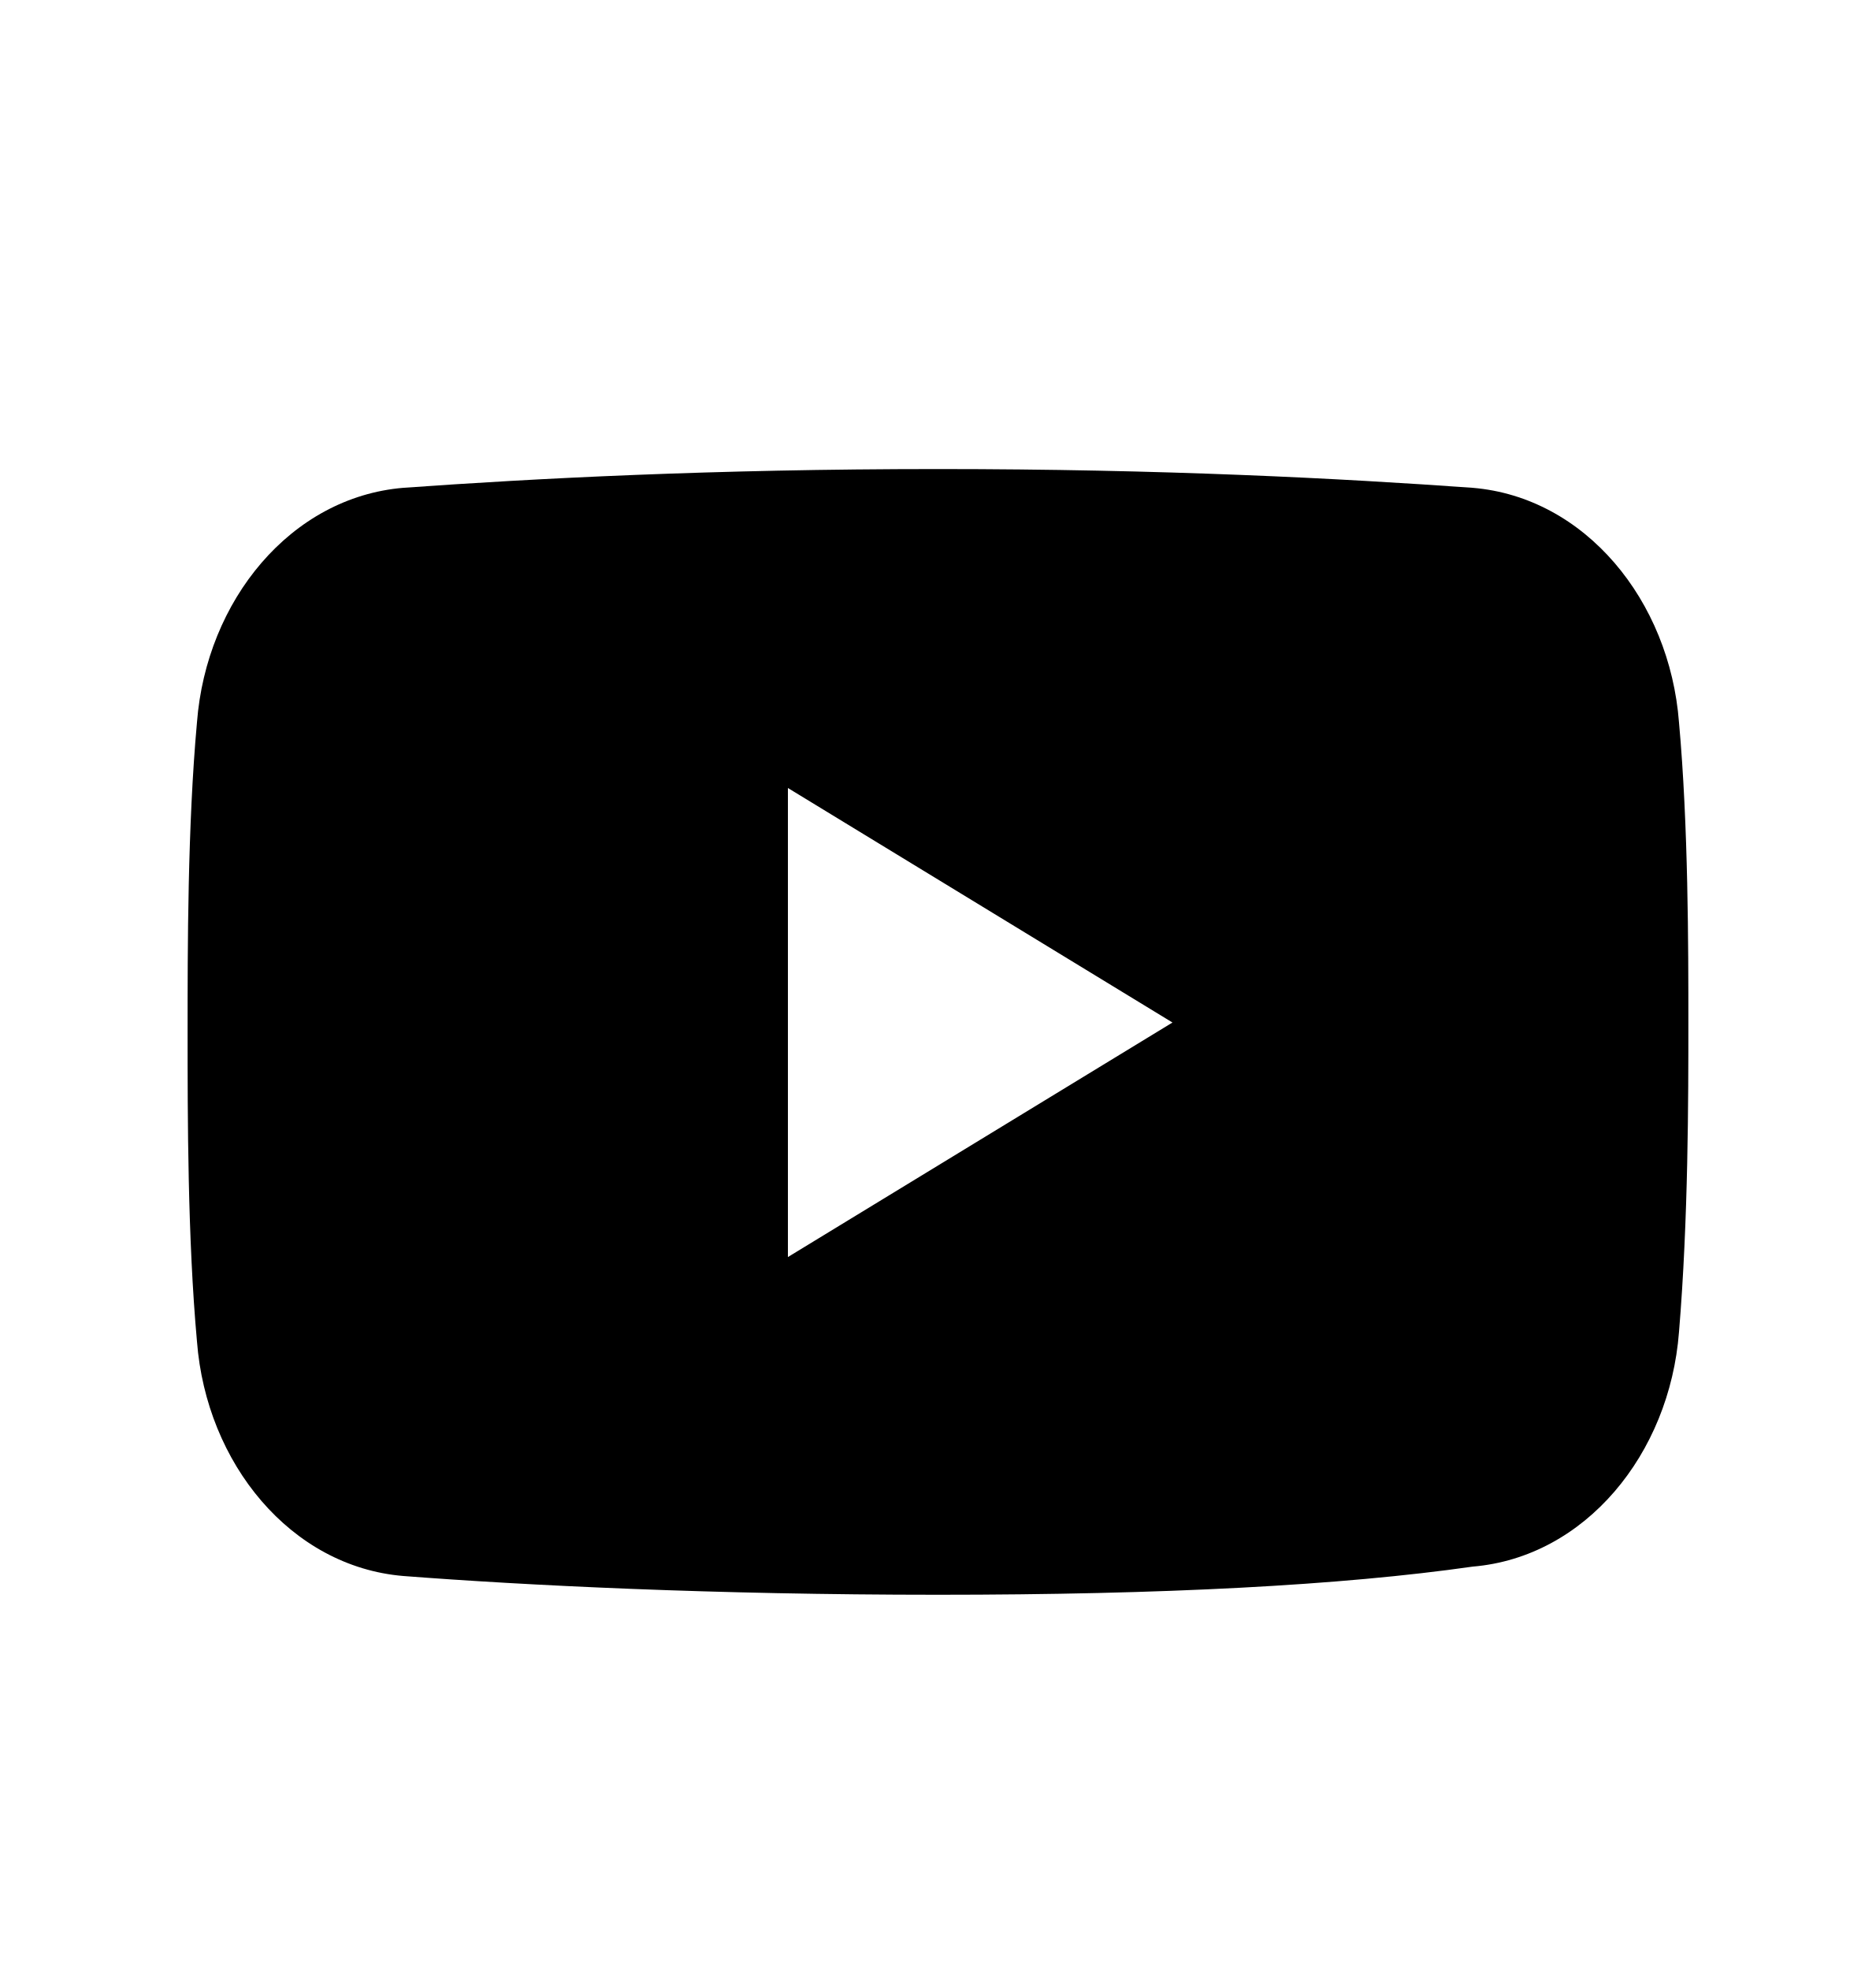
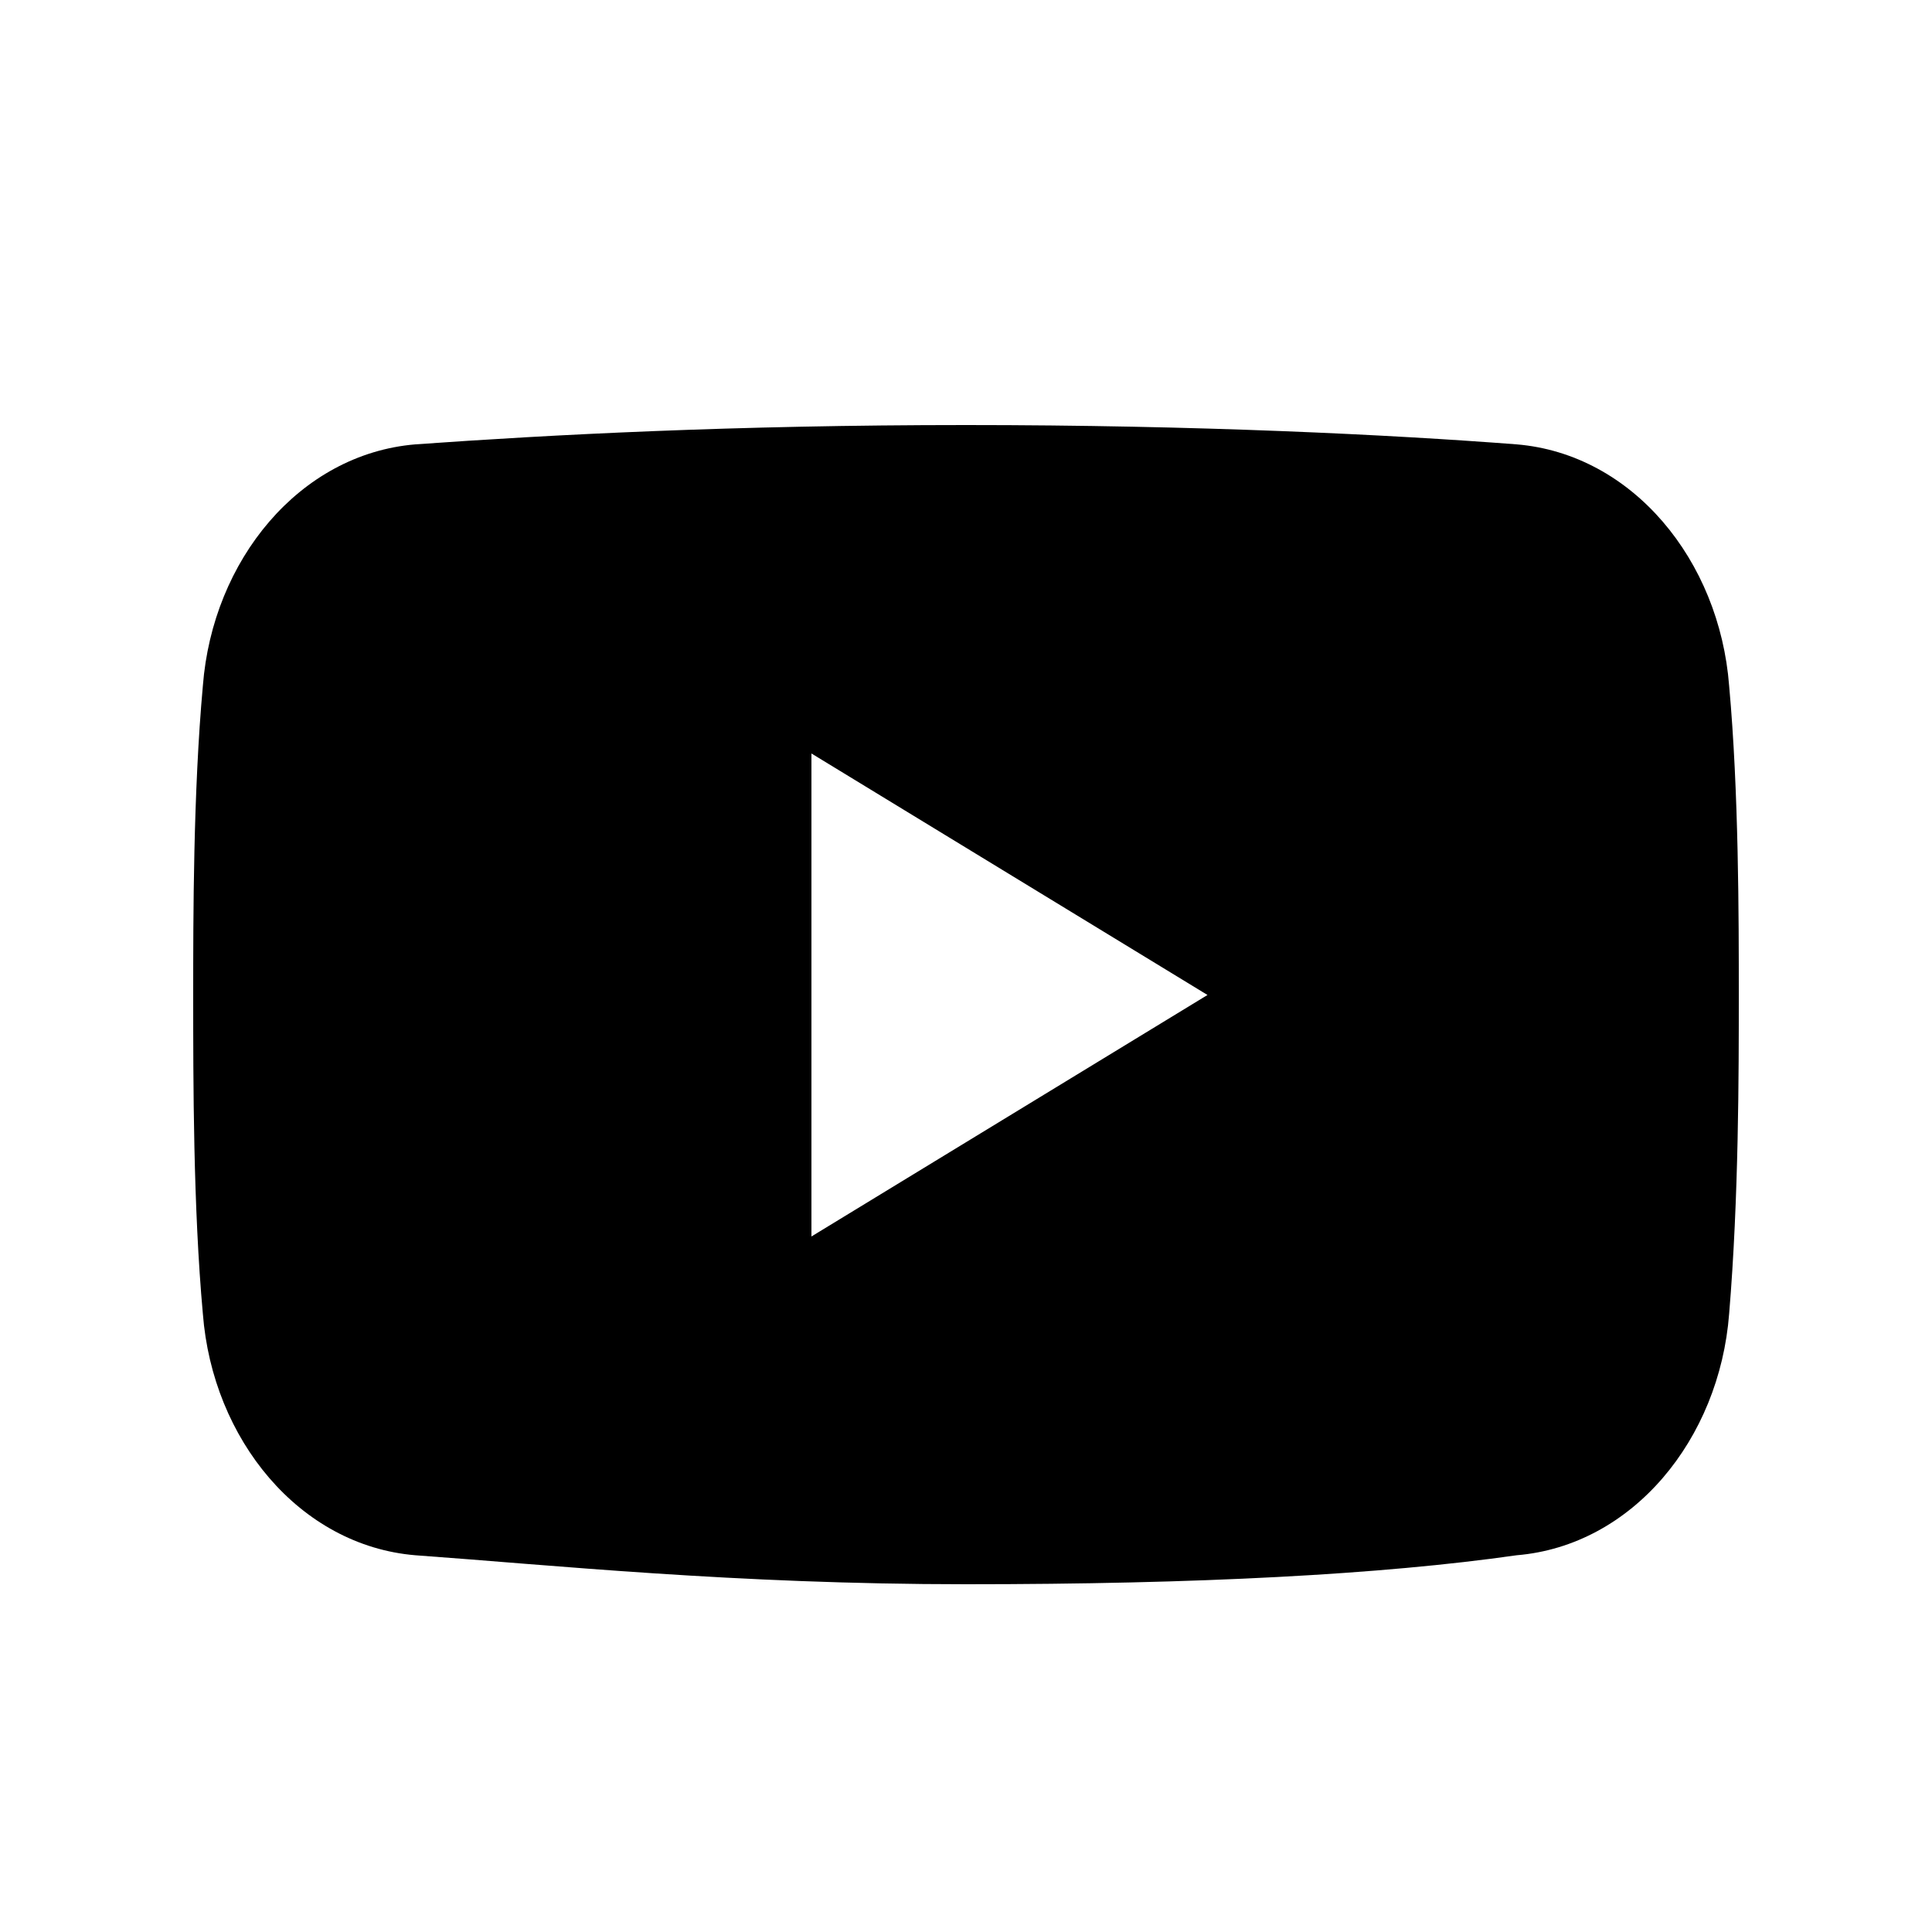
- <svg xmlns="http://www.w3.org/2000/svg" version="1.1" id="Layer_1" x="0px" y="0px" viewBox="0 0 20 21" style="enable-background:new 0 0 20 21;" xml:space="preserve">
+ <svg xmlns="http://www.w3.org/2000/svg" version="1.1" id="Layer_1" x="0px" y="0px" viewBox="0 0 20 20" style="enable-background:new 0 0 20 20;" xml:space="preserve">
  <style type="text/css">
	.st0{fill-rule:evenodd;clip-rule:evenodd;}
</style>
-   <path class="st0" d="M4.3,5.2C3.1,5.3,2.2,6.4,2.1,7.7C2,8.8,2,10.1,2,11c0,0.9,0,2.2,0.1,3.3c0.1,1.3,1,2.4,2.2,2.5  C5.6,16.9,7.6,17,10,17c2.4,0,4.3-0.1,5.7-0.3c1.2-0.1,2.1-1.2,2.2-2.5c0.1-1.2,0.1-2.5,0.1-3.3c0-0.8,0-2.1-0.1-3.2  c-0.1-1.3-1-2.4-2.2-2.5C14.3,5.1,12.4,5,10,5C7.6,5,5.7,5.1,4.3,5.2L4.3,5.2z M8.4,8.4l4.1,2.5l-4.1,2.5V8.4z" />
+   <path class="st0" d="M4.3,4.6C3.1,4.7,2.2,5.8,2.1,7.1C2,8.2,2,9.5,2,10.3c0,0.9,0,2.2,0.1,3.3c0.1,1.3,1,2.4,2.2,2.5  c1.4,0.1,3.3,0.3,5.7,0.3c2.4,0,4.3-0.1,5.7-0.3c1.2-0.1,2.1-1.2,2.2-2.5c0.1-1.2,0.1-2.5,0.1-3.3c0-0.8,0-2.1-0.1-3.2  c-0.1-1.3-1-2.4-2.2-2.5c-1.3-0.1-3.3-0.2-5.7-0.2C7.6,4.4,5.7,4.5,4.3,4.6L4.3,4.6z M8.4,7.8l4.1,2.5l-4.1,2.5V7.8z" />
</svg>
